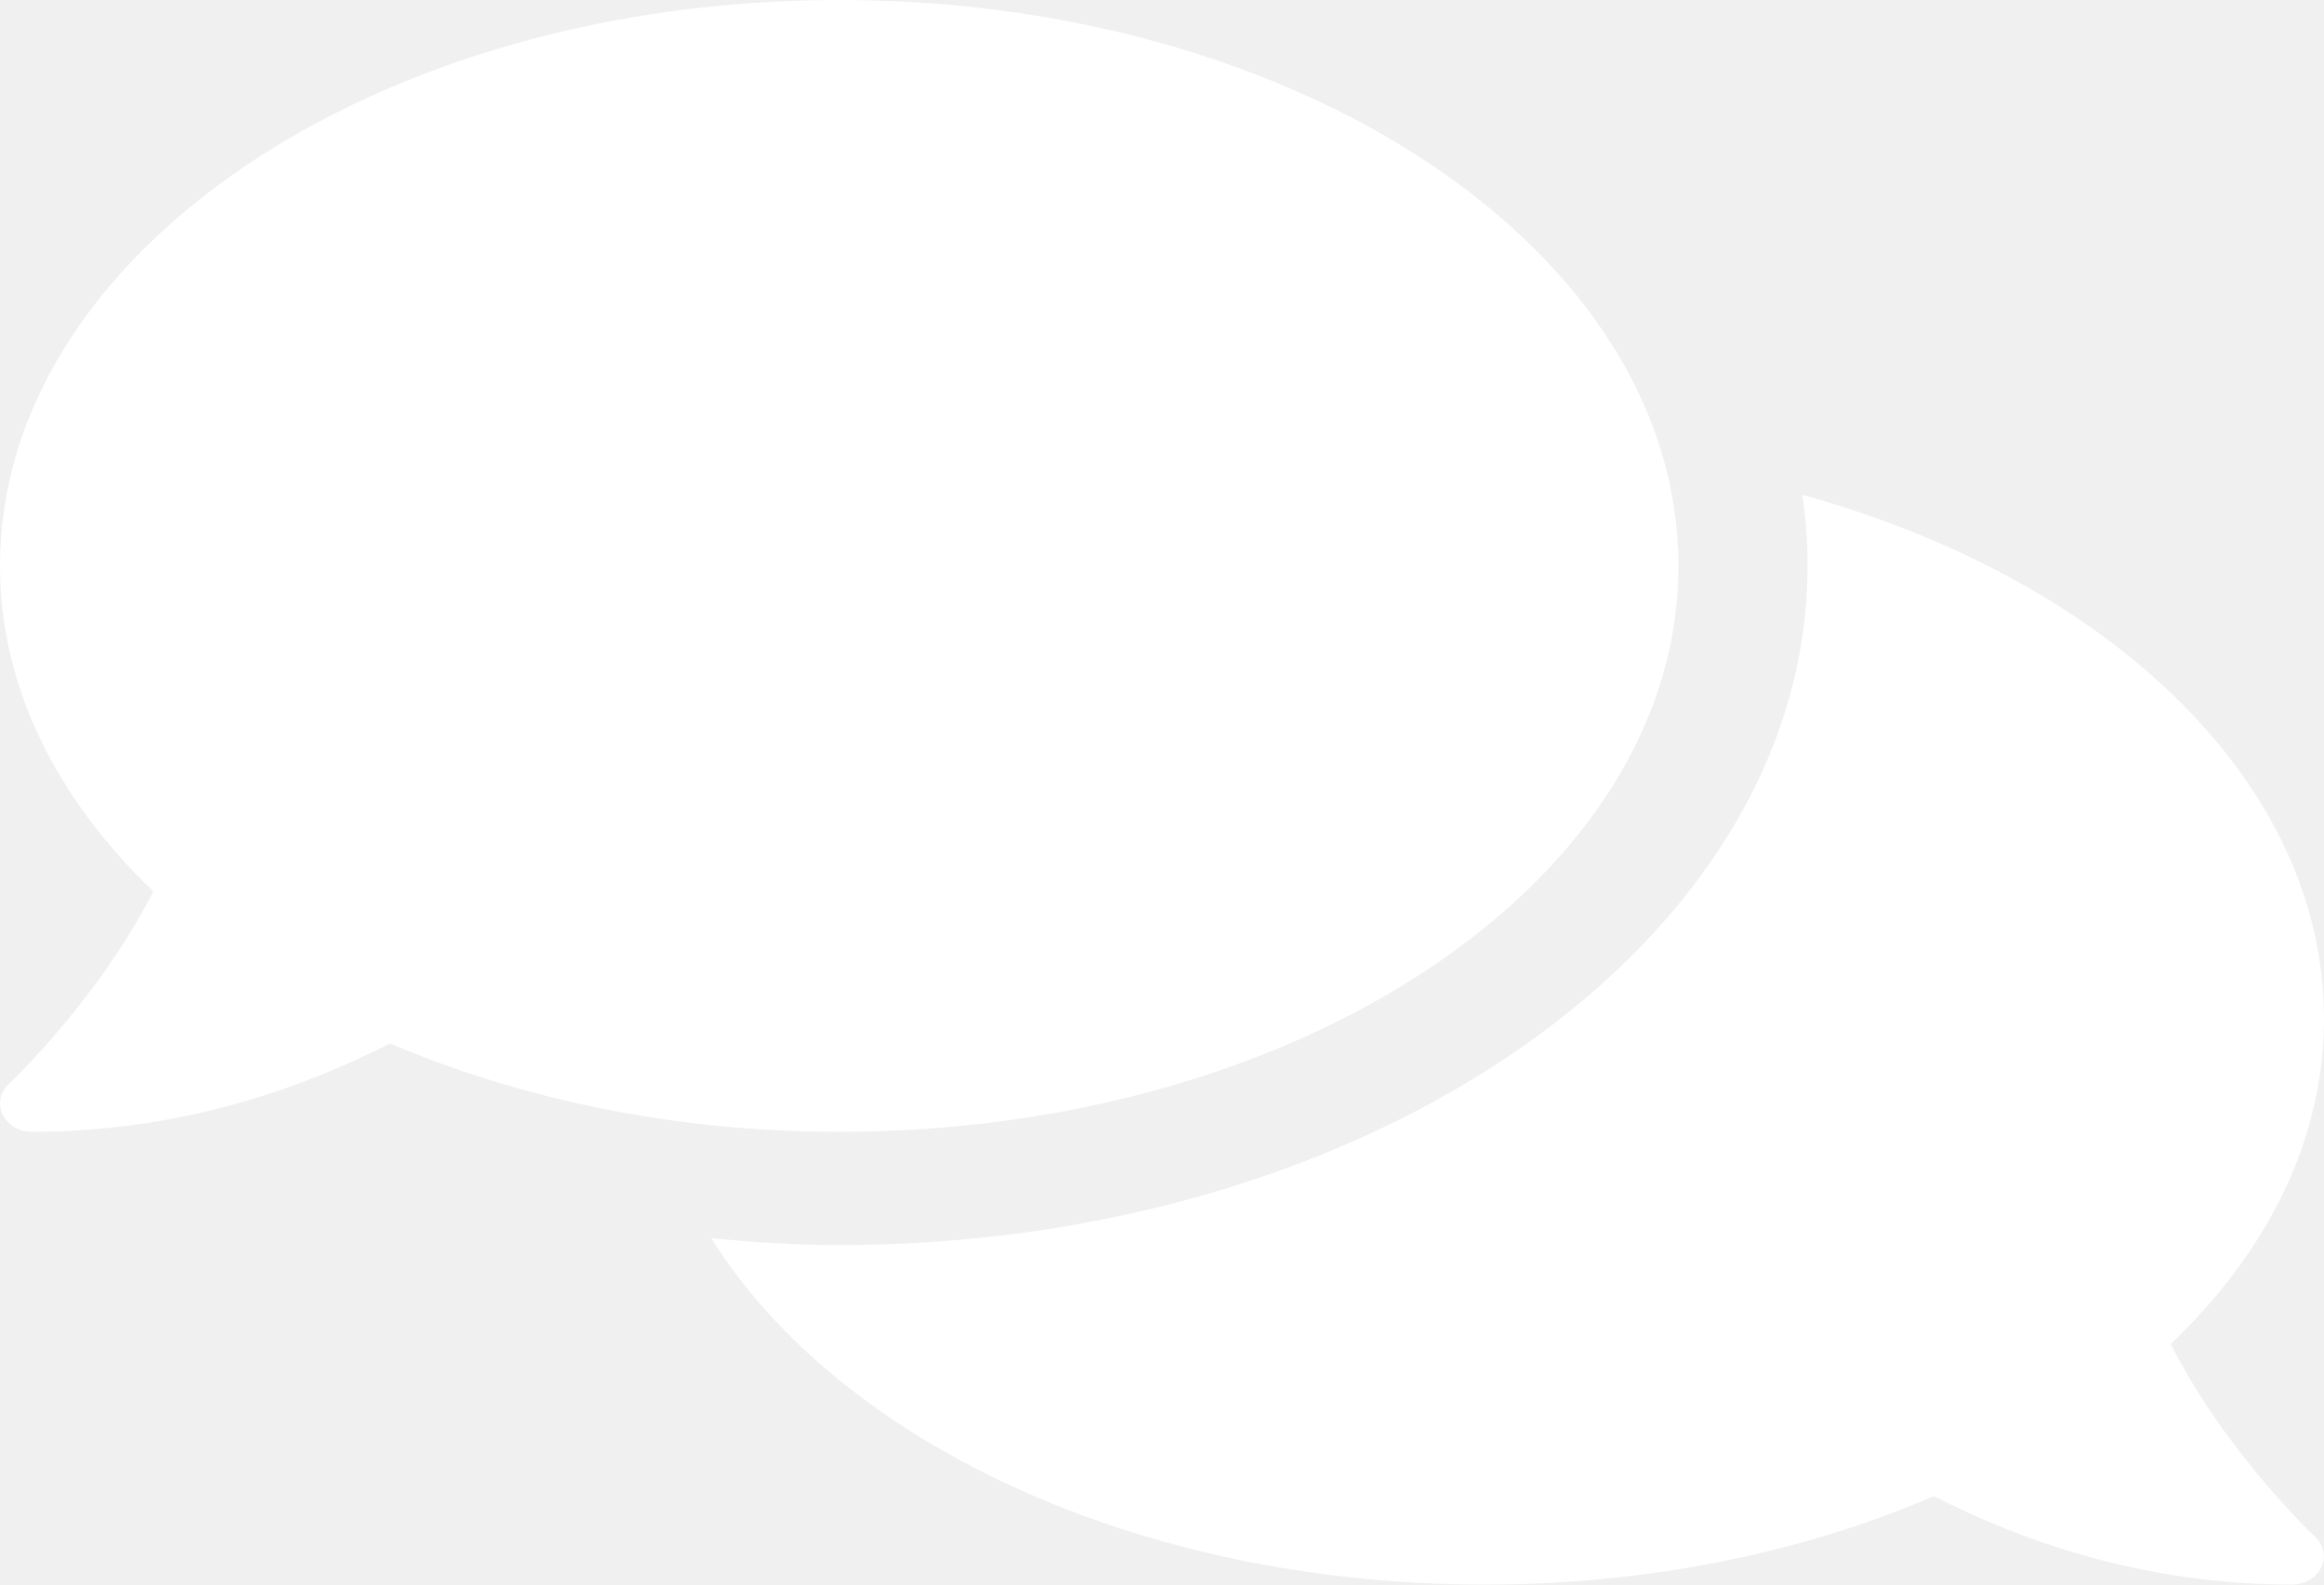
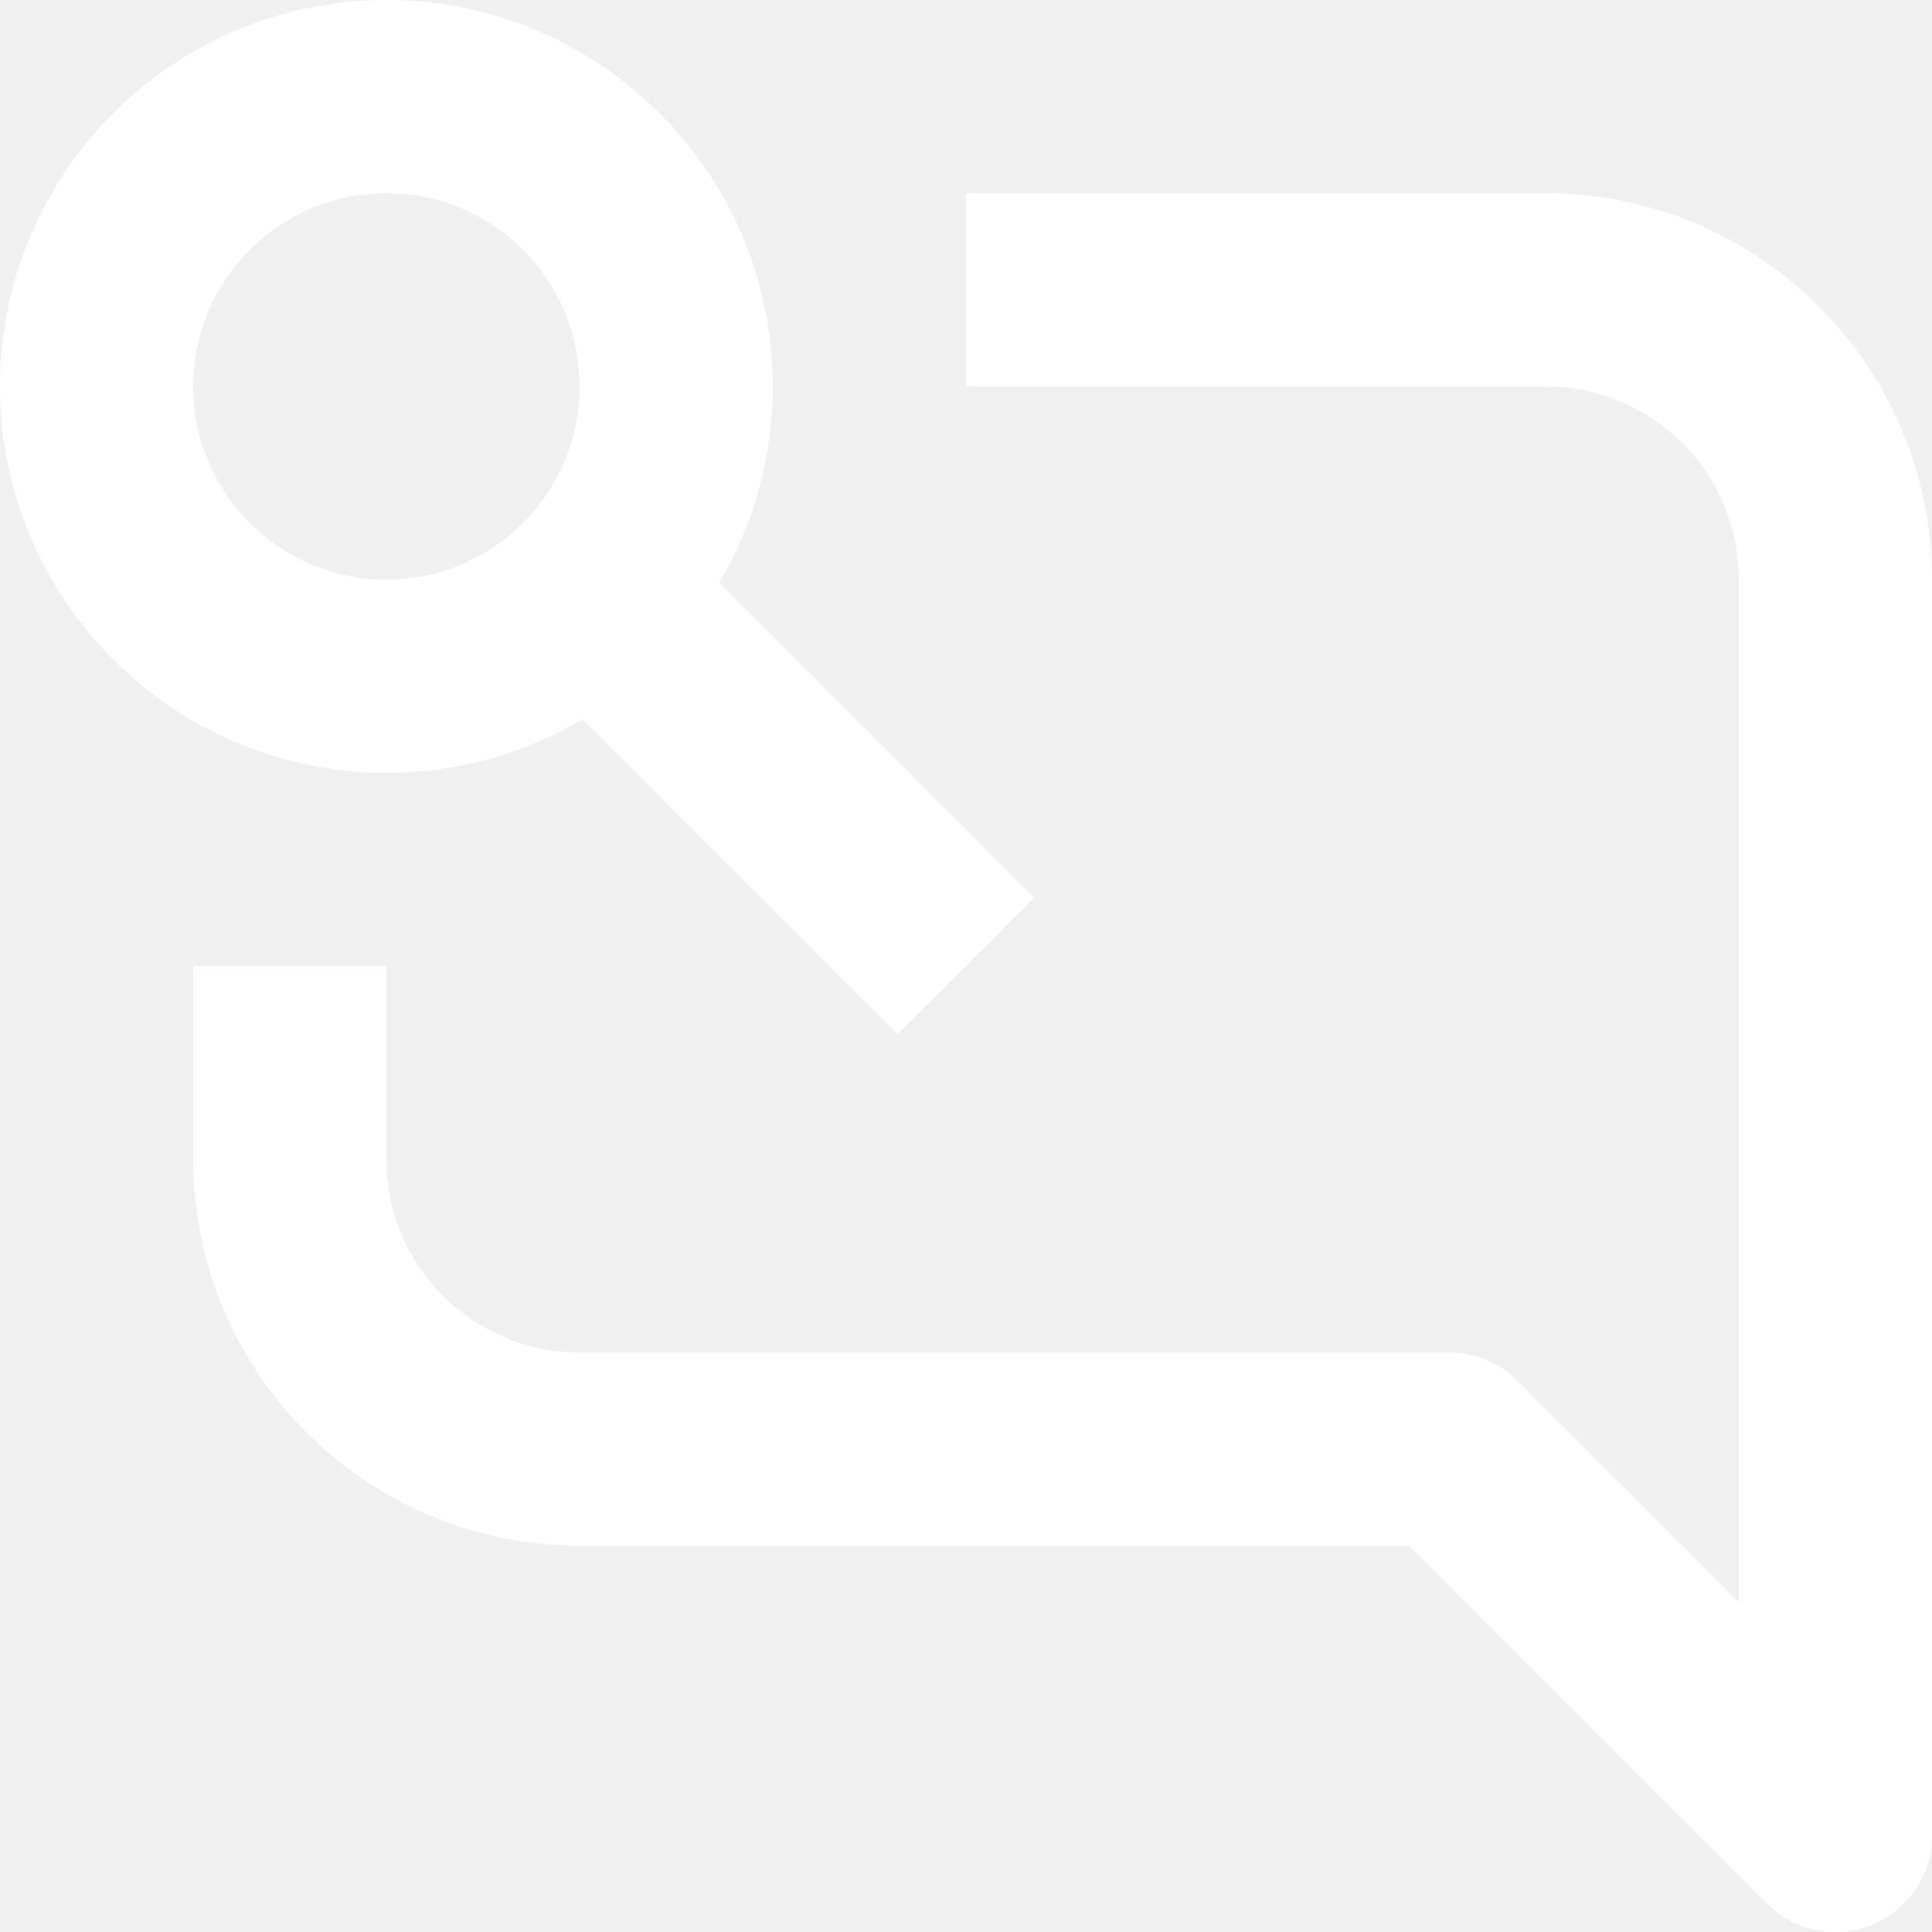
- <svg xmlns="http://www.w3.org/2000/svg" width="22" height="15" viewBox="0 0 22 15" fill="none">
-   <path d="M15.889 5.357C15.889 2.397 12.333 0 7.944 0C3.556 0 0 2.397 0 5.357C0 6.506 0.539 7.564 1.451 8.438C0.94 9.449 0.095 10.252 0.084 10.262C0 10.339 -0.023 10.453 0.027 10.554C0.076 10.654 0.183 10.714 0.306 10.714C1.703 10.714 2.861 10.303 3.693 9.877C4.923 10.403 6.378 10.714 7.944 10.714C12.333 10.714 15.889 8.317 15.889 5.357ZM20.549 12.723C21.462 11.853 22 10.791 22 9.643C22 7.403 19.957 5.484 17.061 4.684C17.096 4.905 17.111 5.129 17.111 5.357C17.111 8.903 12.998 11.786 7.944 11.786C7.532 11.786 7.131 11.759 6.734 11.722C7.937 13.647 10.763 15 14.056 15C15.621 15 17.077 14.692 18.307 14.163C19.139 14.588 20.297 15 21.694 15C21.817 15 21.927 14.936 21.973 14.839C22.023 14.742 22 14.628 21.916 14.548C21.904 14.538 21.06 13.738 20.549 12.723Z" fill="white" />
+ <svg xmlns="http://www.w3.org/2000/svg" width="20" height="20" viewBox="0 0 20 20" fill="none">
+   <path fill-rule="evenodd" clip-rule="evenodd" d="M10 4H16C17.105 4 18 4.895 18 6V16.586L15.707 14.293C15.52 14.105 15.265 14 15 14H6C4.895 14 4 13.105 4 12V10H2V12C2 14.209 3.791 16 6 16H14.586L18.293 19.707C18.579 19.993 19.009 20.079 19.383 19.924C19.756 19.769 20 19.404 20 19V6C20 3.791 18.209 2 16 2H10V4ZM6.032 7.446L9.293 10.707L10.707 9.293L7.446 6.032C7.798 5.436 8 4.741 8 4C8 1.792 6.208 0 4 0C1.792 0 0 1.792 0 4C0 6.208 1.792 8 4 8C4.741 8 5.436 7.798 6.032 7.446ZM4 2C5.104 2 6 2.896 6 4C6 5.104 5.104 6 4 6C2.896 6 2 5.104 2 4C2 2.896 2.896 2 4 2Z" fill="white" />
</svg>
